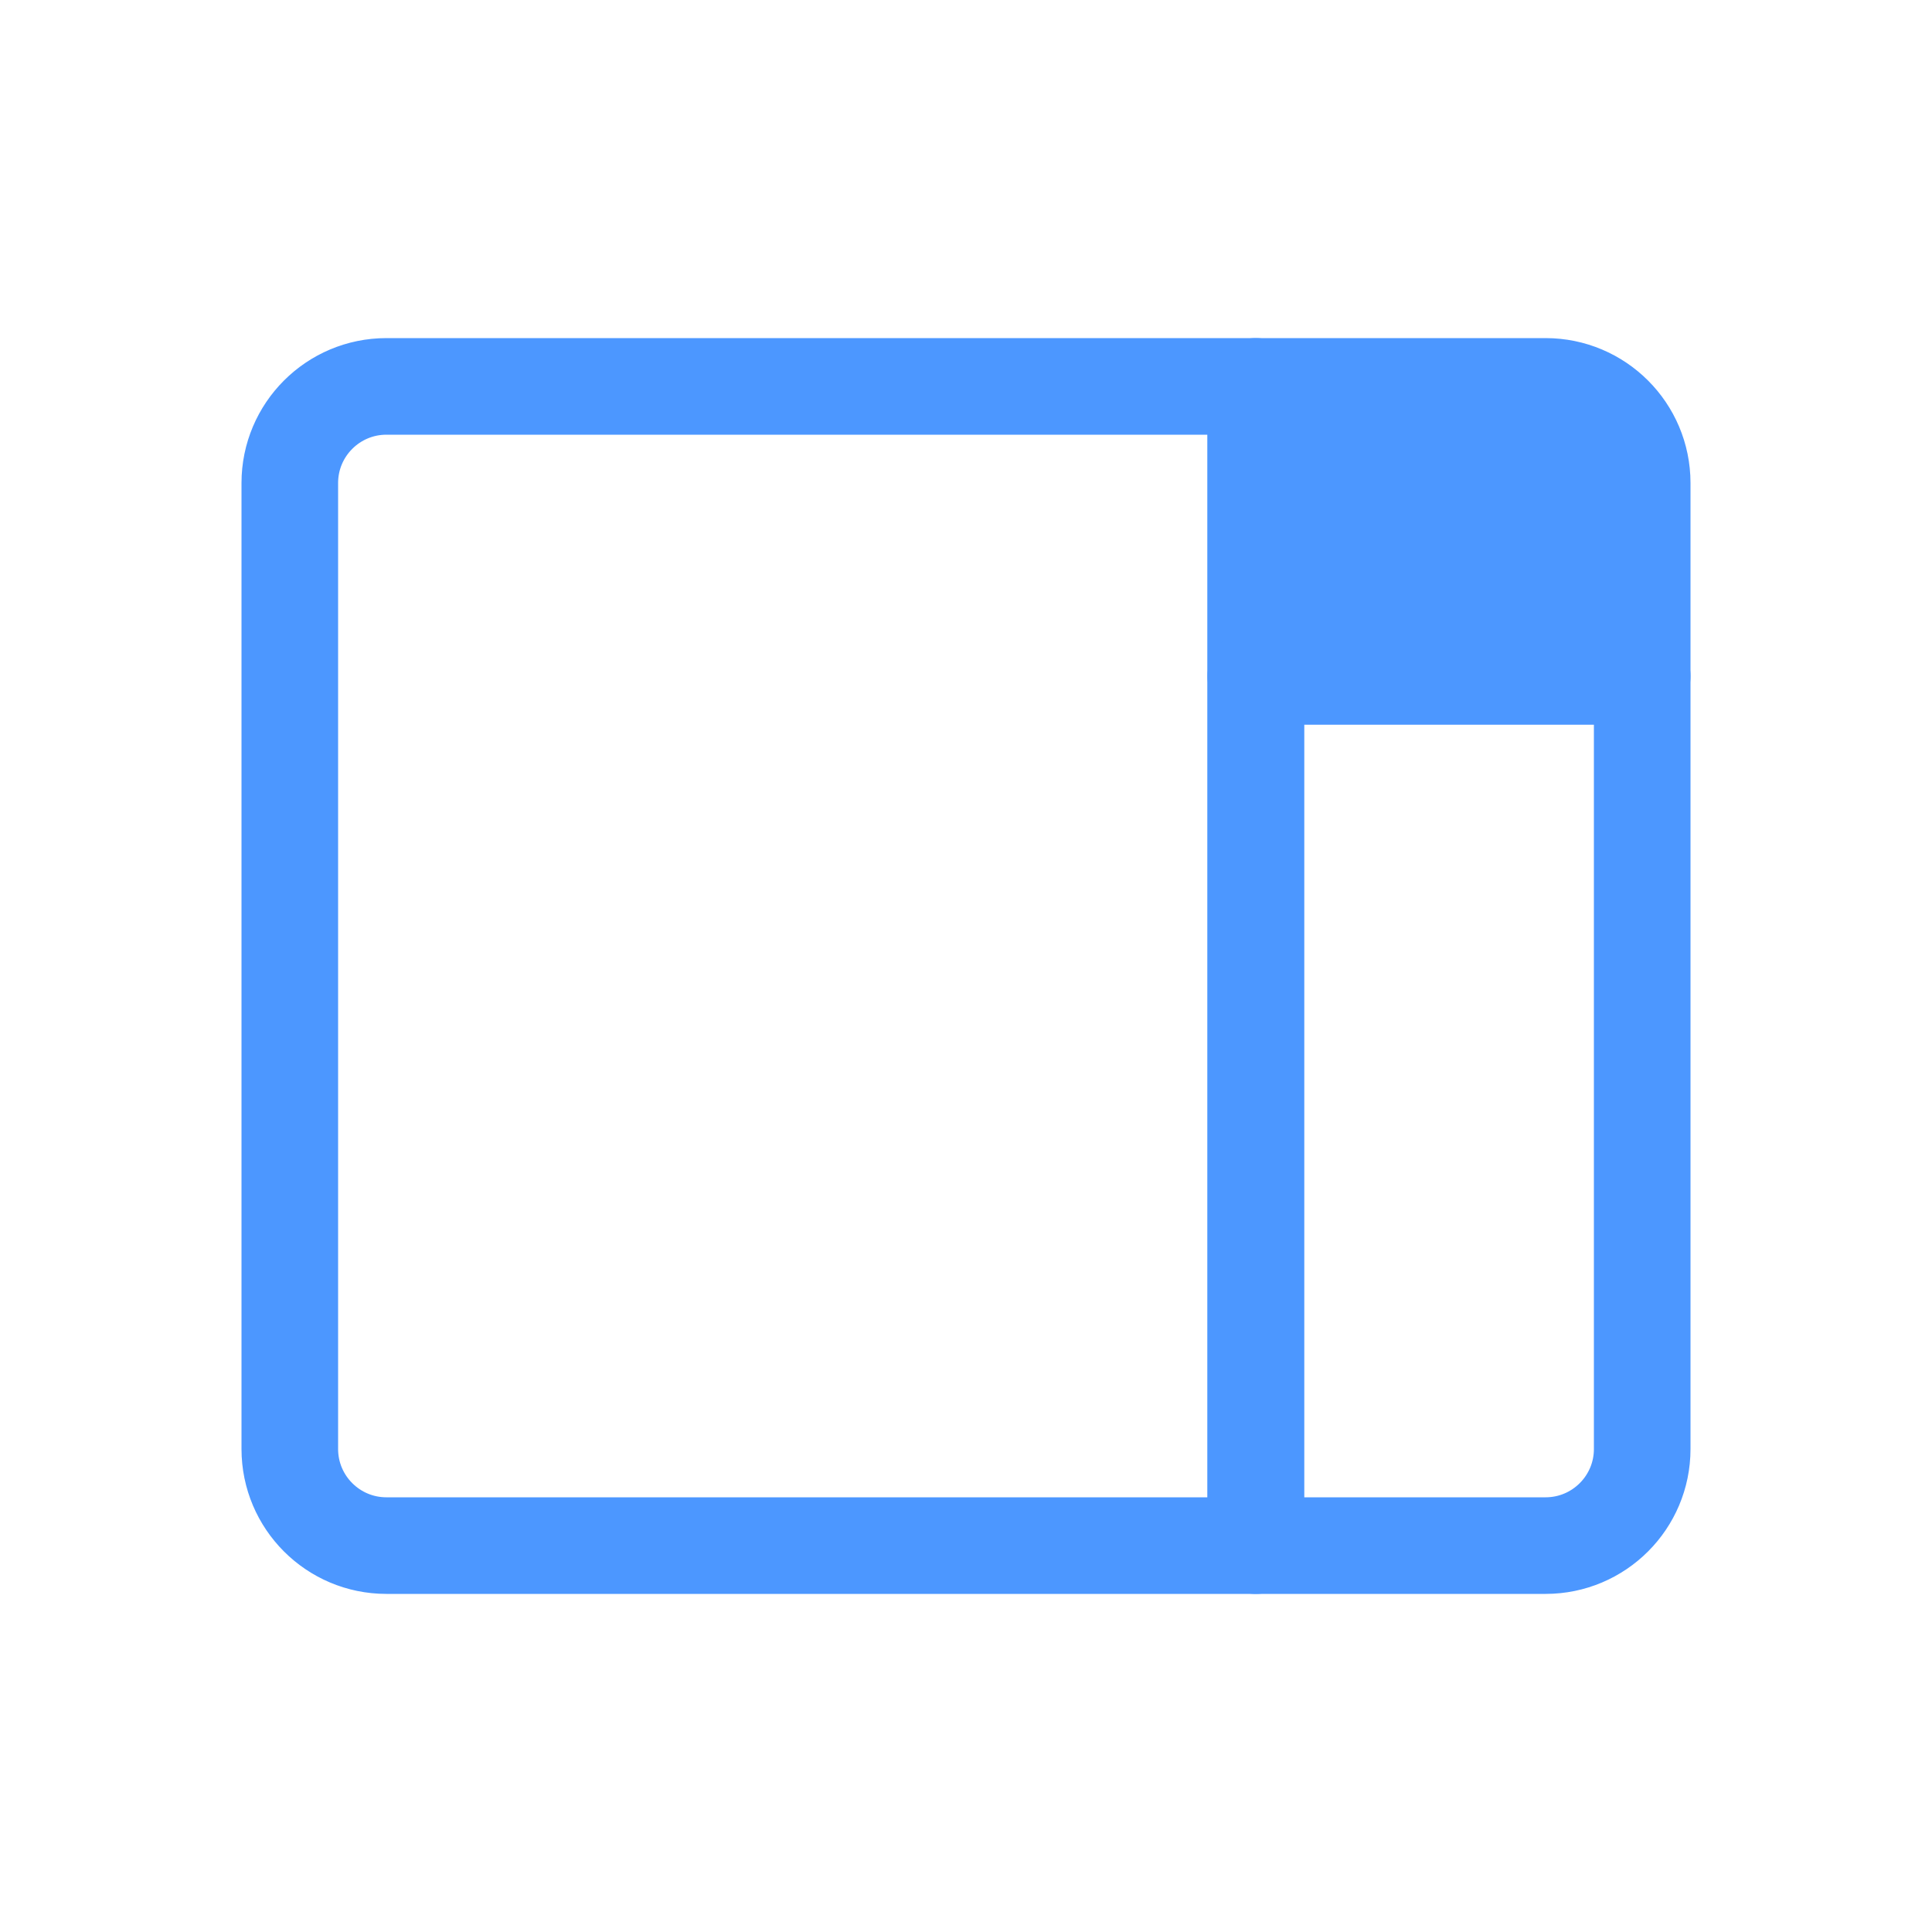
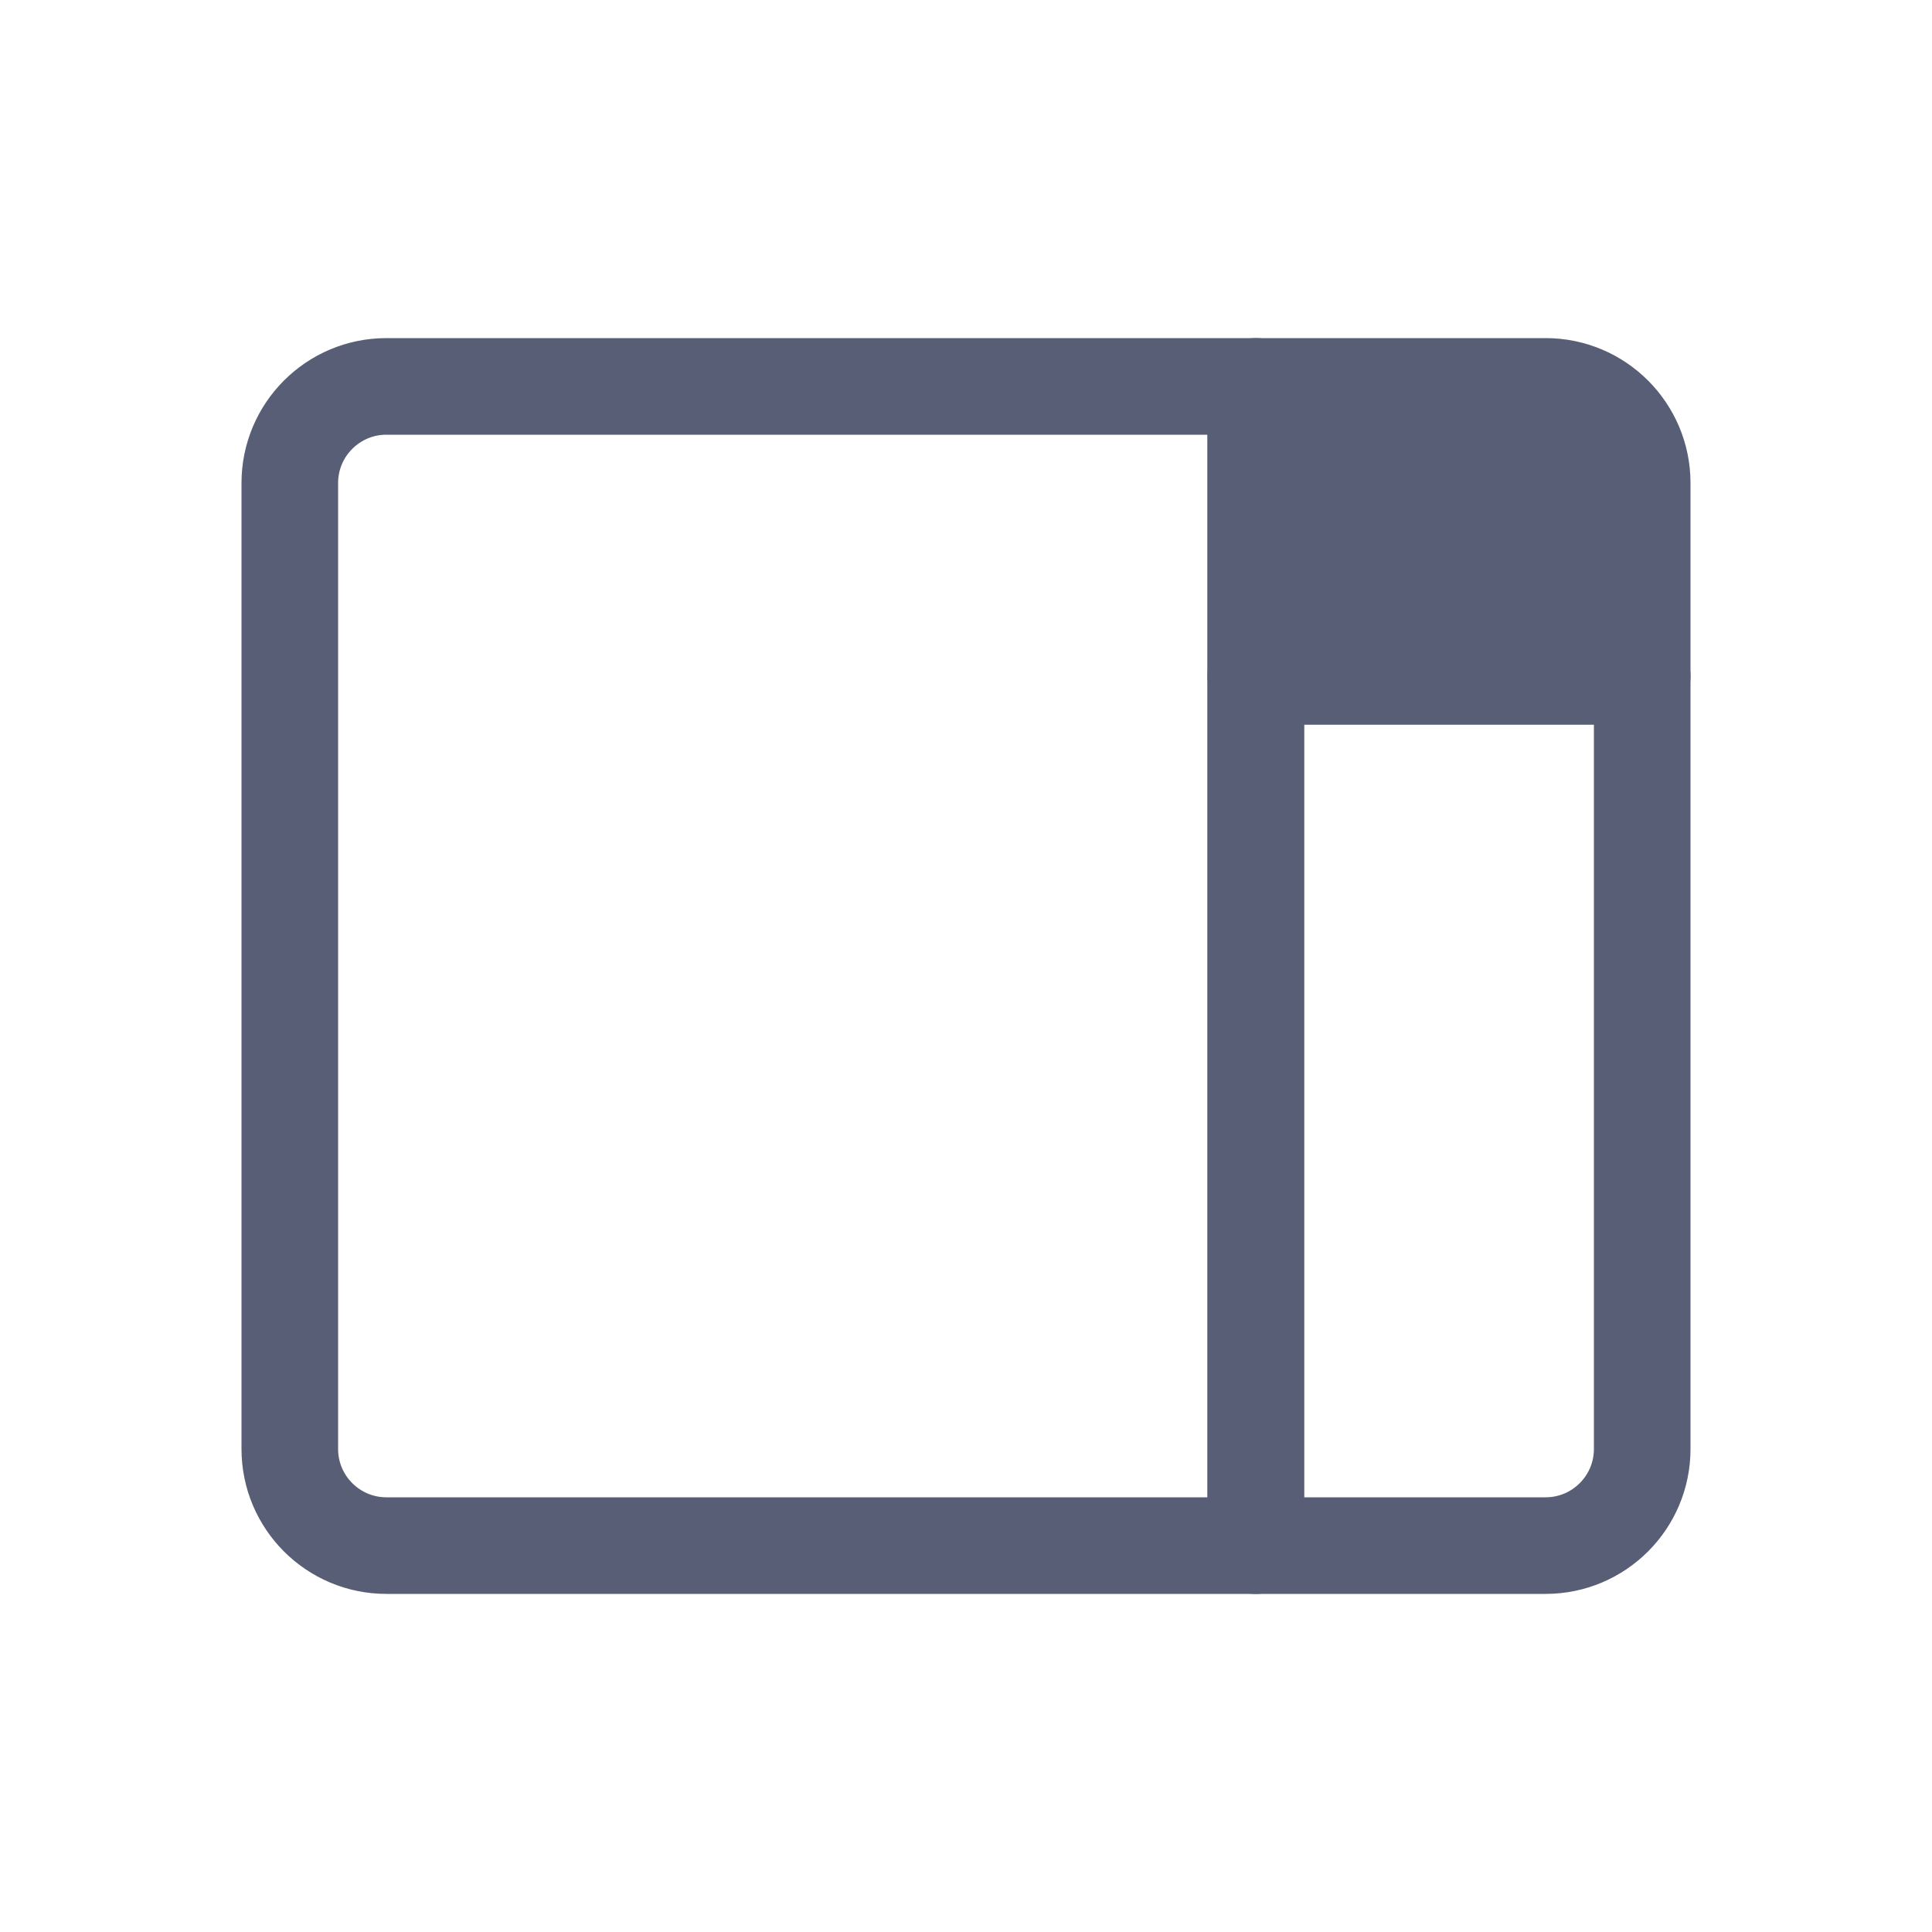
<svg xmlns="http://www.w3.org/2000/svg" width="20px" height="20px" viewBox="0 0 20 20" version="1.1">
  <defs />
  <g id="Page-1" stroke="none" stroke-width="1" fill="none" fill-rule="evenodd" stroke-linecap="round" stroke-linejoin="round">
-     <g id="Small-Stage-(inactive)" stroke="#4C97FF">
+     <g id="Small-Stage-(inactive)" stroke="#575E75">
      <g id="small-stage-(inactive)" transform="translate(3, 4)">
        <path d="M1,0 L10,0 L10,12 L1,12 L1,12 C0.448,12 6.76353751e-17,11.552 0,11 L0,1 L0,1 C-6.76353751e-17,0.448 0.448,1.01453063e-16 1,0 Z" id="Rectangle" />
-         <path d="M10,0 L13,0 L13,0 C13.552,-1.01453063e-16 14,0.448 14,1 L14,3 L10,3 L10,0 Z" id="Rectangle" fill="#4C97FF" />
+         <path d="M10,0 L13,0 L13,0 C13.552,-1.01453063e-16 14,0.448 14,1 L14,3 L10,3 L10,0 Z" id="Rectangle" fill="#575E75" />
        <path d="M10,3 L14,3 L14,11 L14,11 C14,11.552 13.552,12 13,12 L10,12 L10,3 Z" id="Rectangle-Copy" />
      </g>
    </g>
  </g>
</svg>
